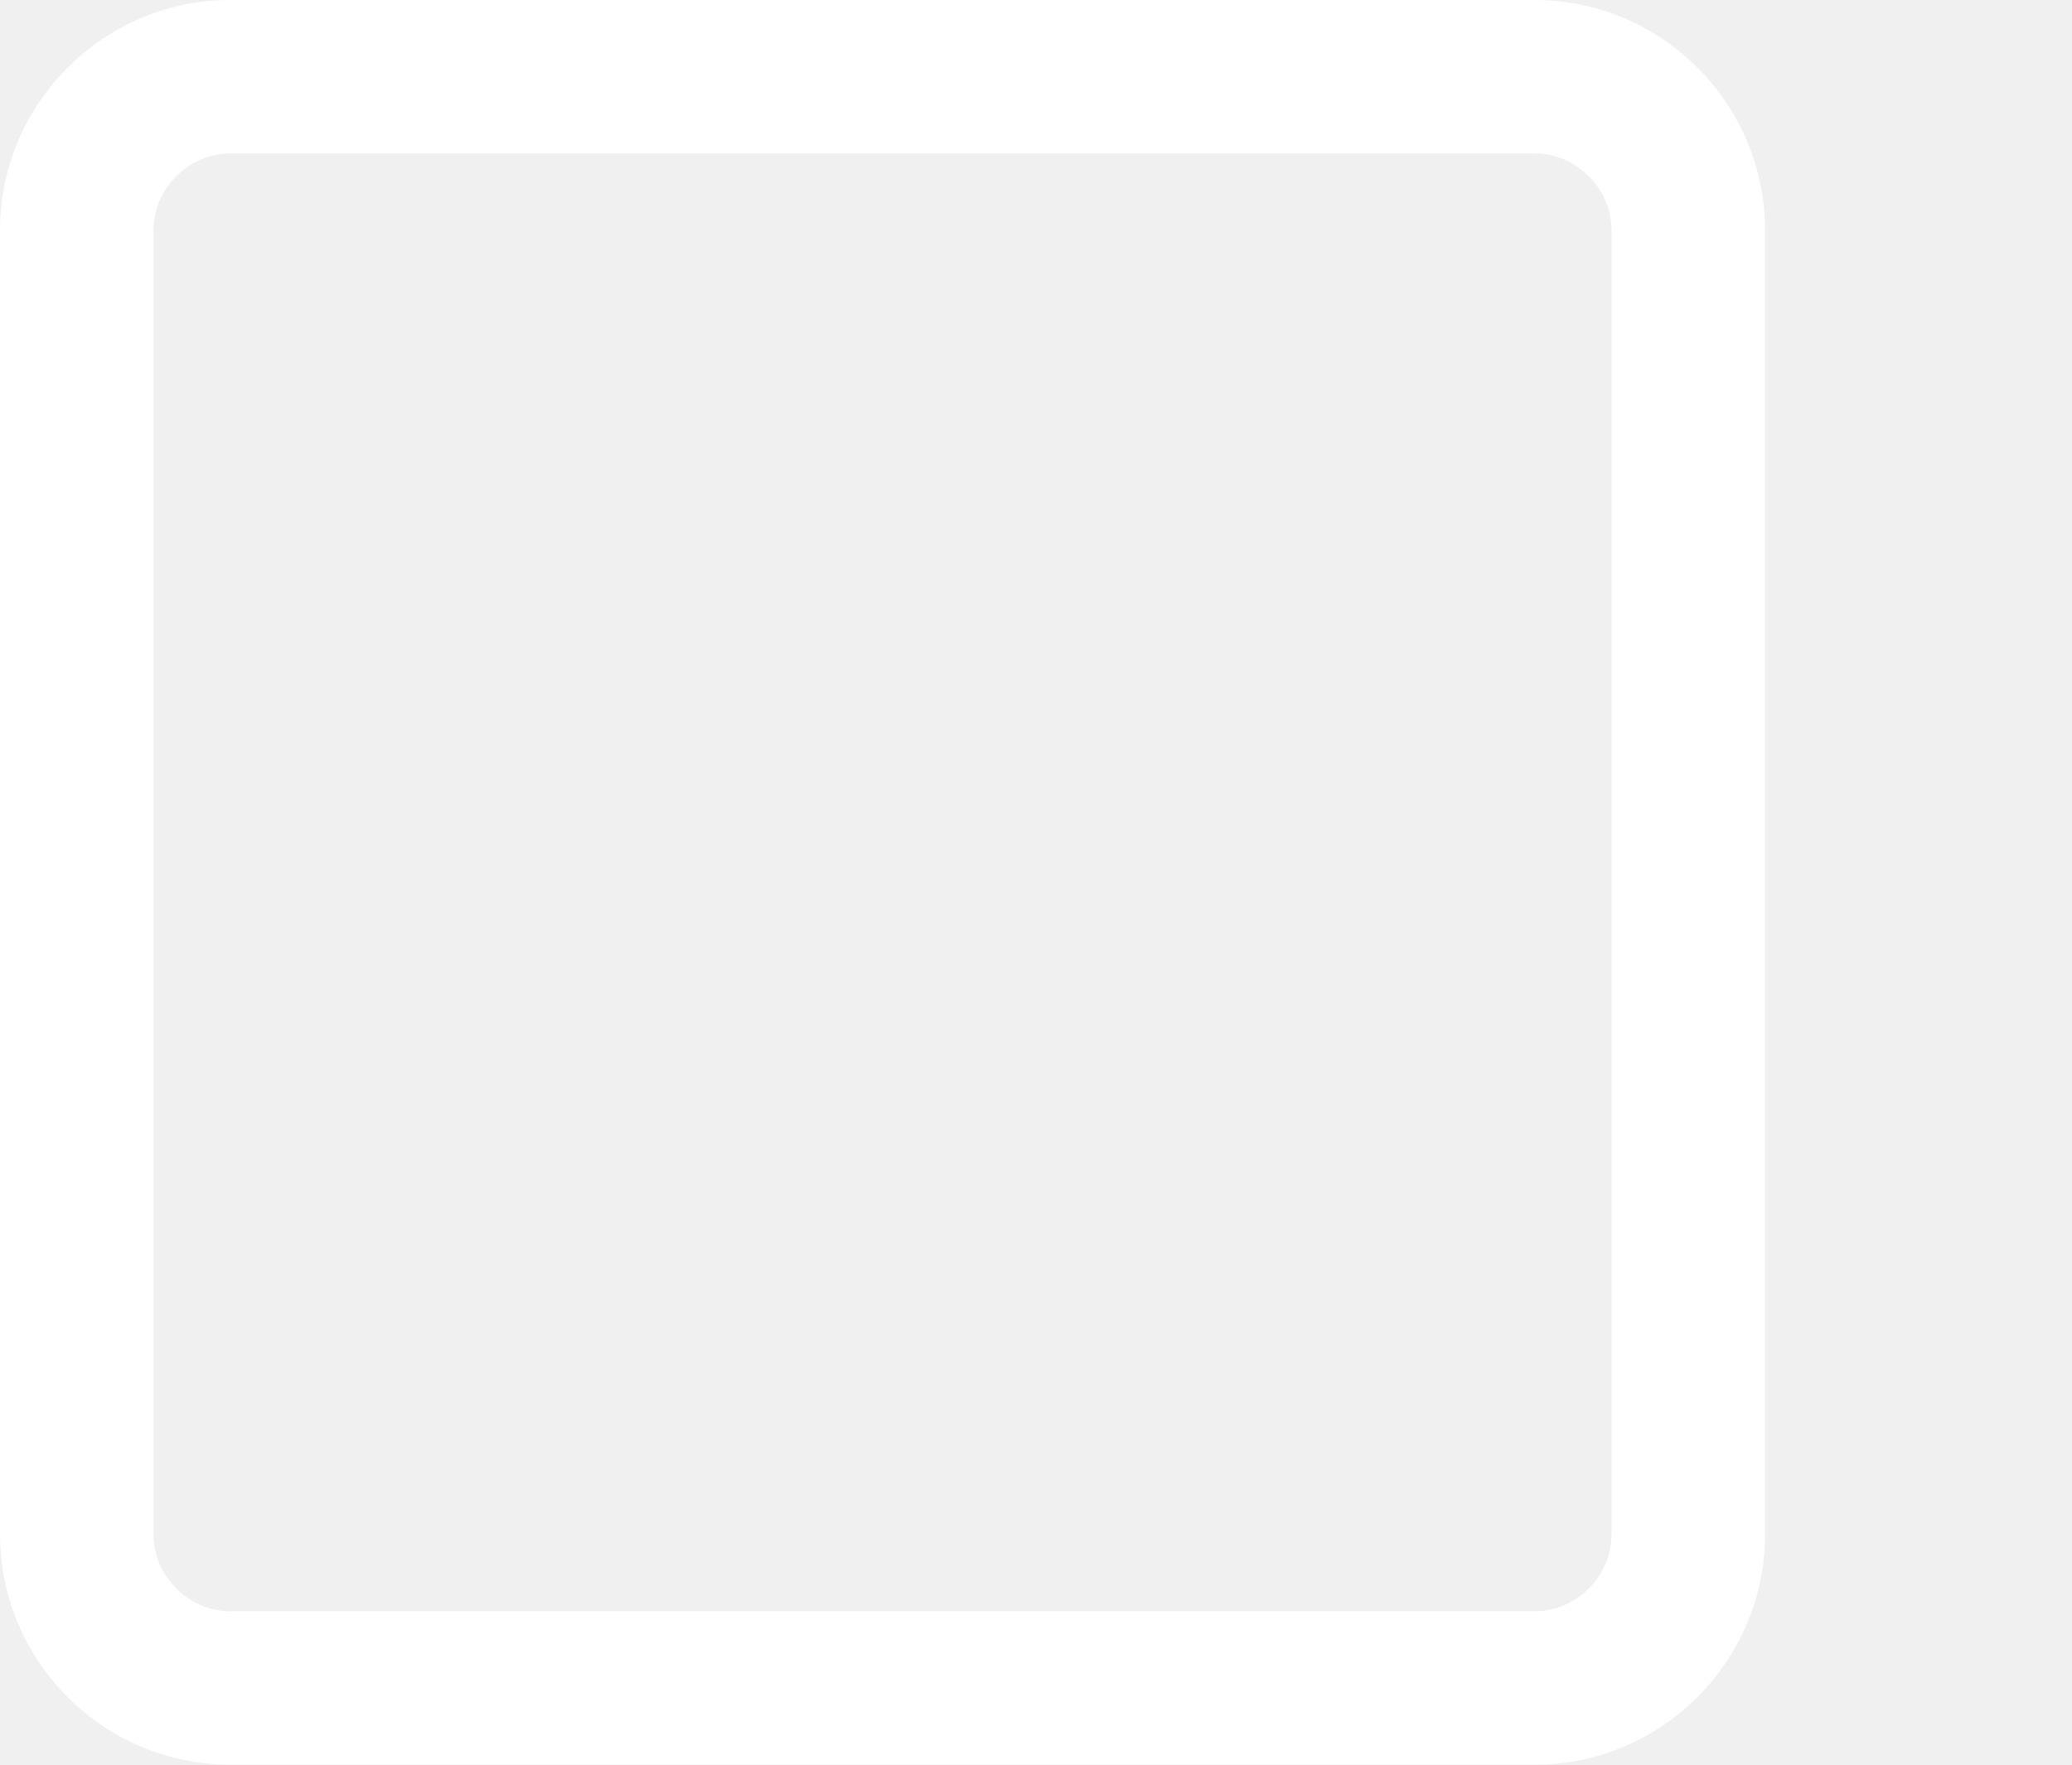
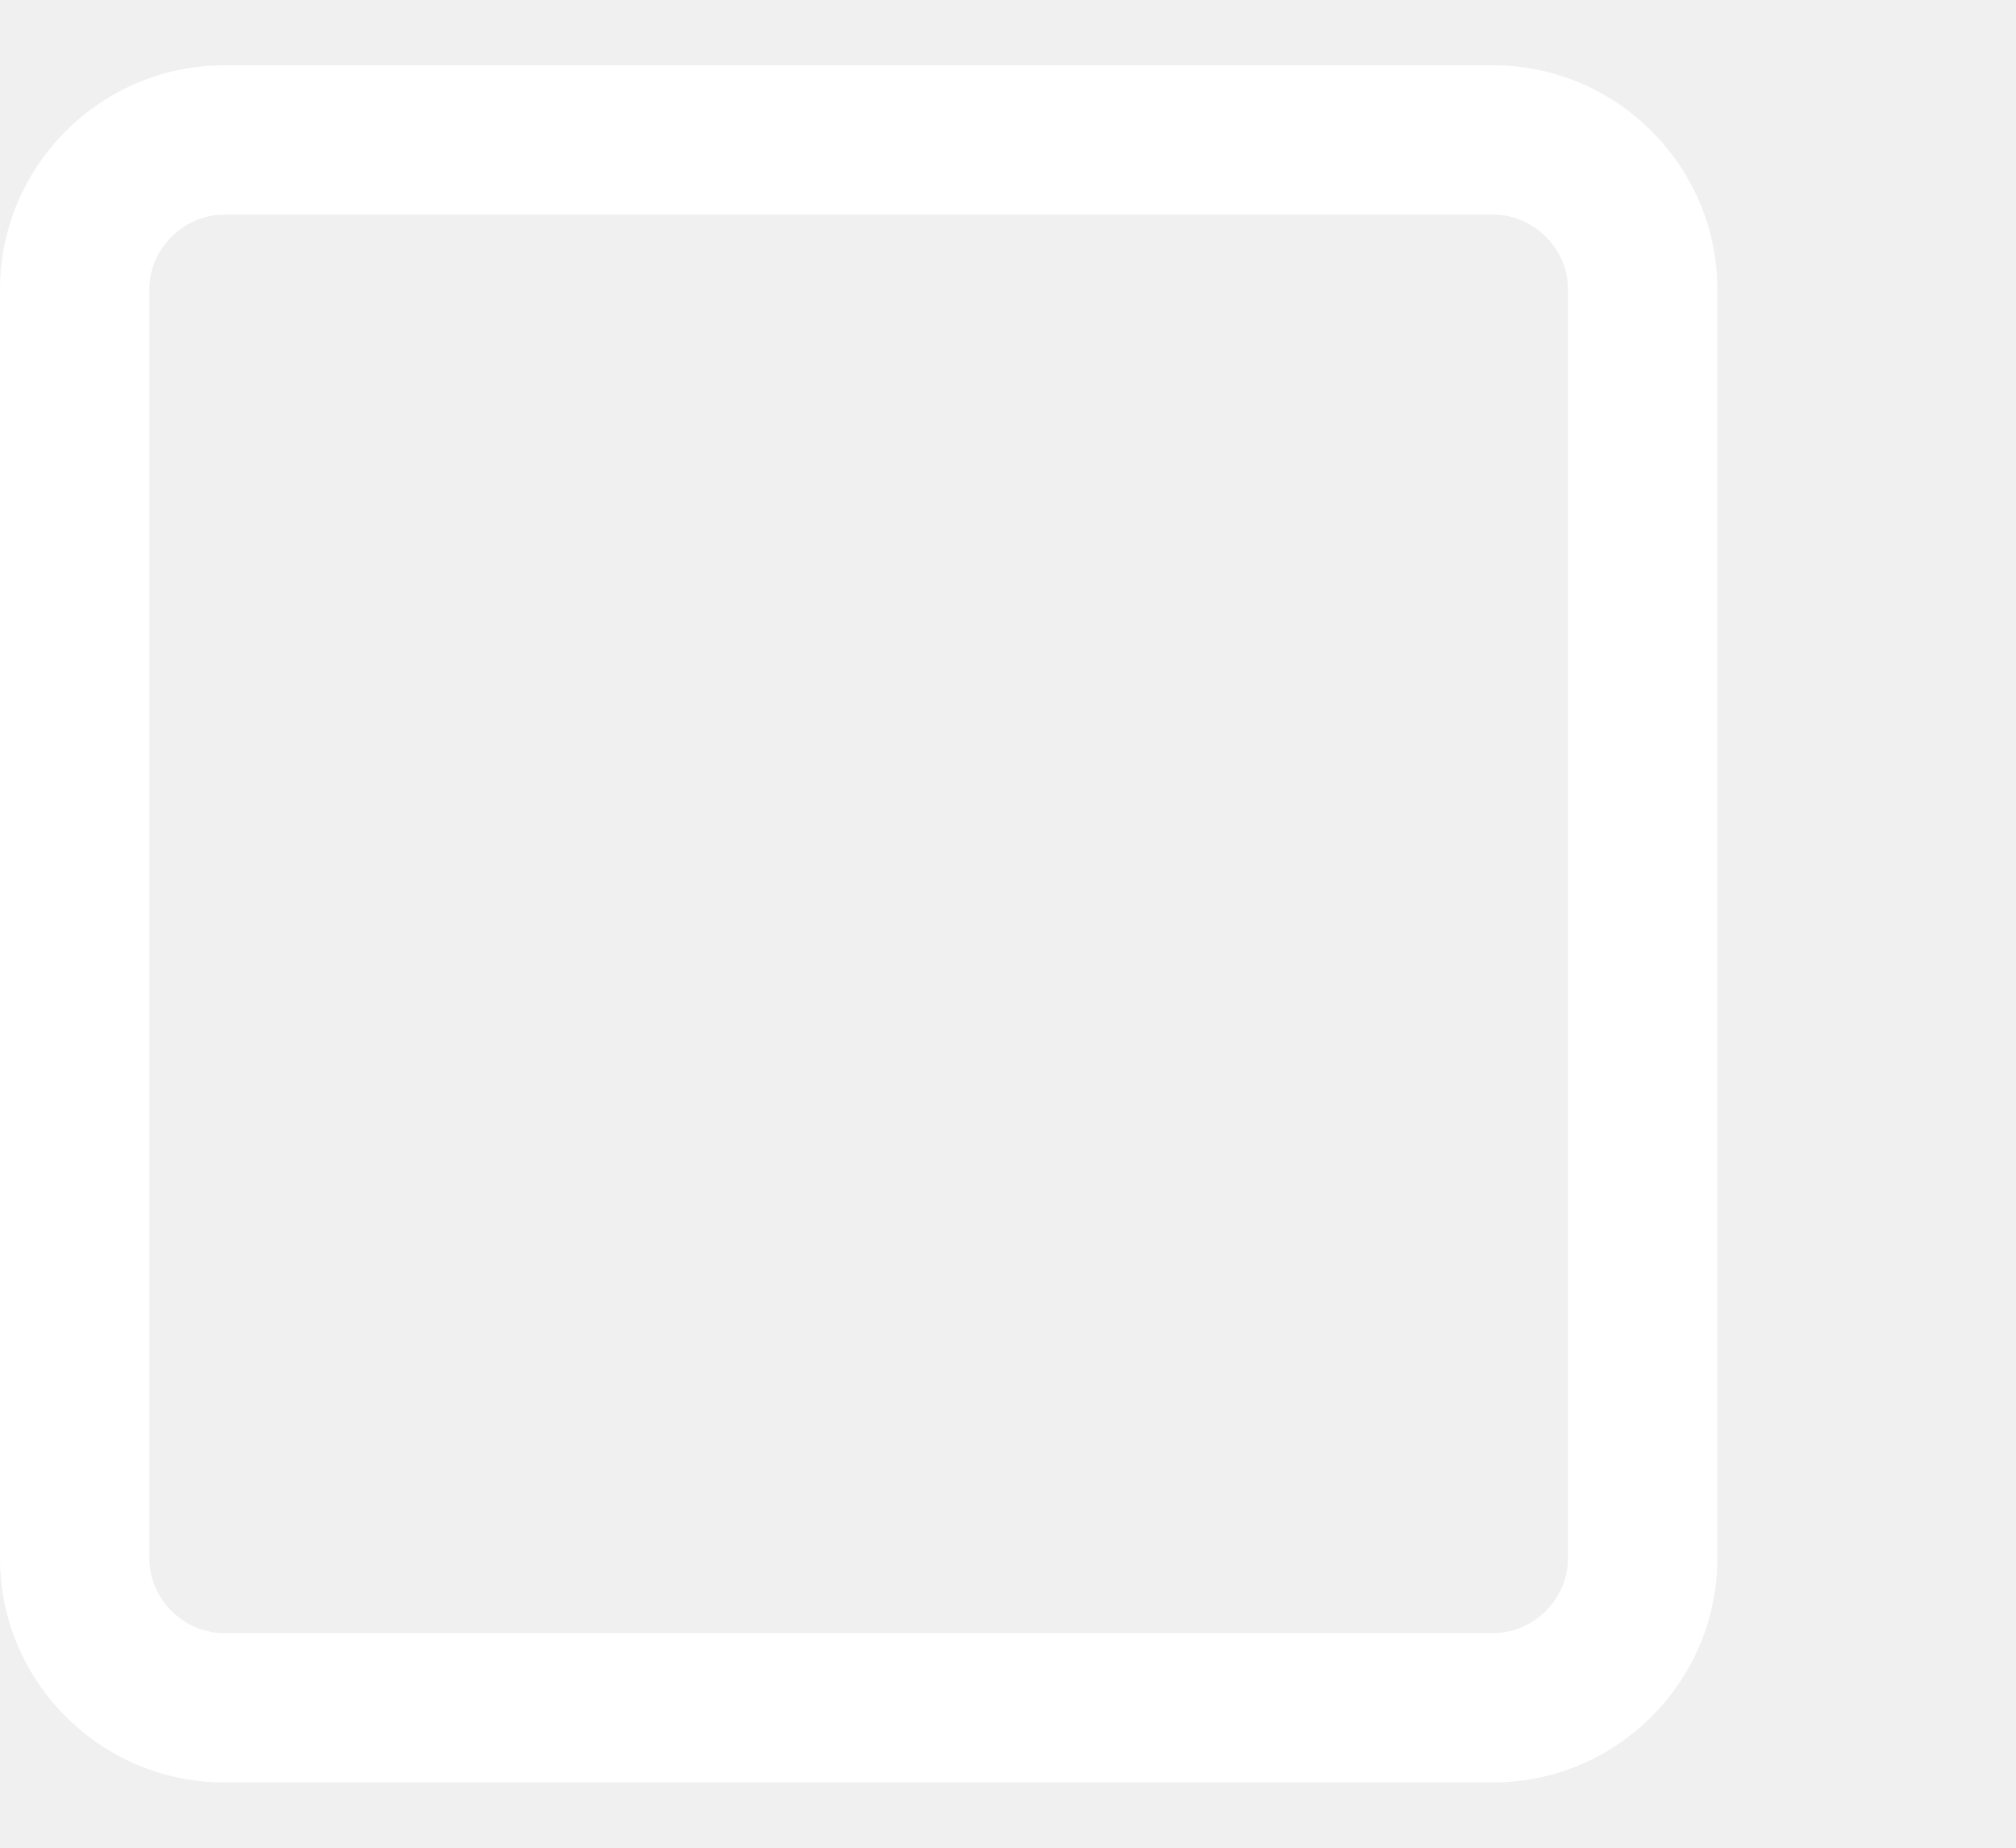
- <svg xmlns="http://www.w3.org/2000/svg" width="27" height="23" viewBox="0 0 27 23">
+ <svg xmlns="http://www.w3.org/2000/svg" width="24" height="22" viewBox="0 0 27 23">
  <path d="M20 2c.542 0 1 .458 1 1v17c0 .542-.458 1-1 1H3c-.542 0-1-.458-1-1V3c0-.542.458-1 1-1h17m0-2H3C1.35 0 0 1.35 0 3v17c0 1.65 1.35 3 3 3h17c1.65 0 3-1.35 3-3V3c0-1.65-1.35-3-3-3z" fill="#fff" />
</svg>
